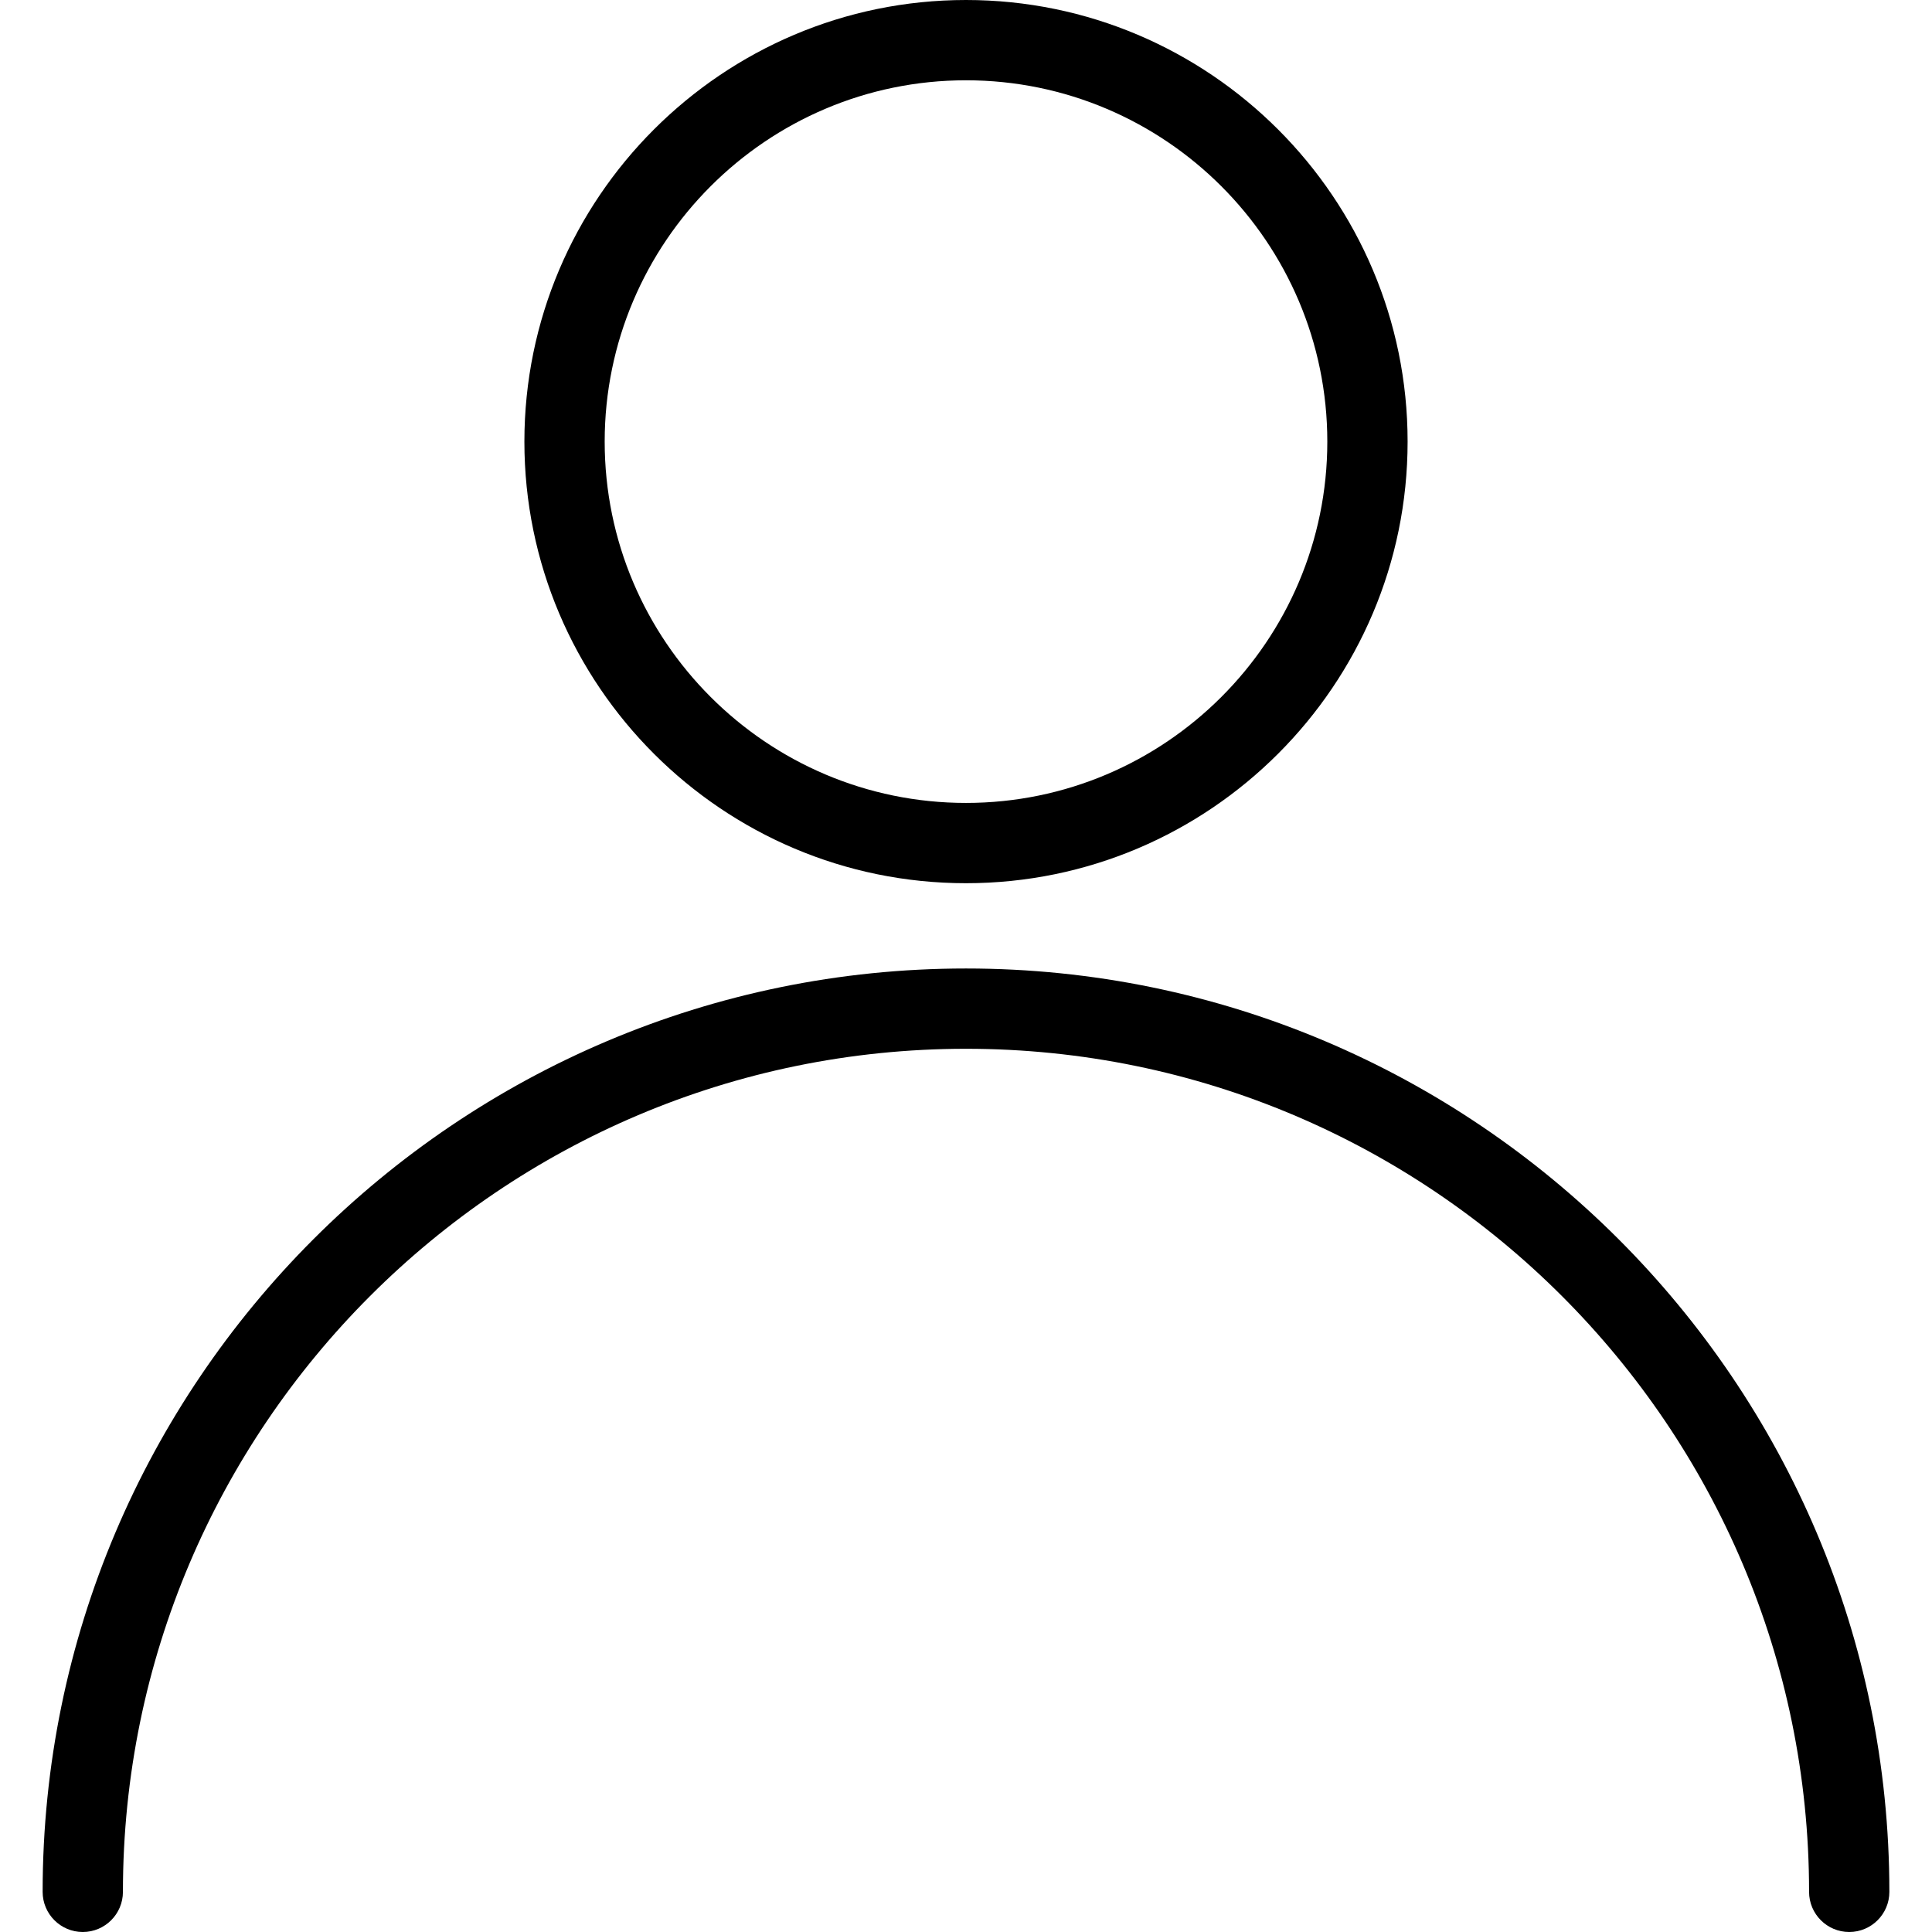
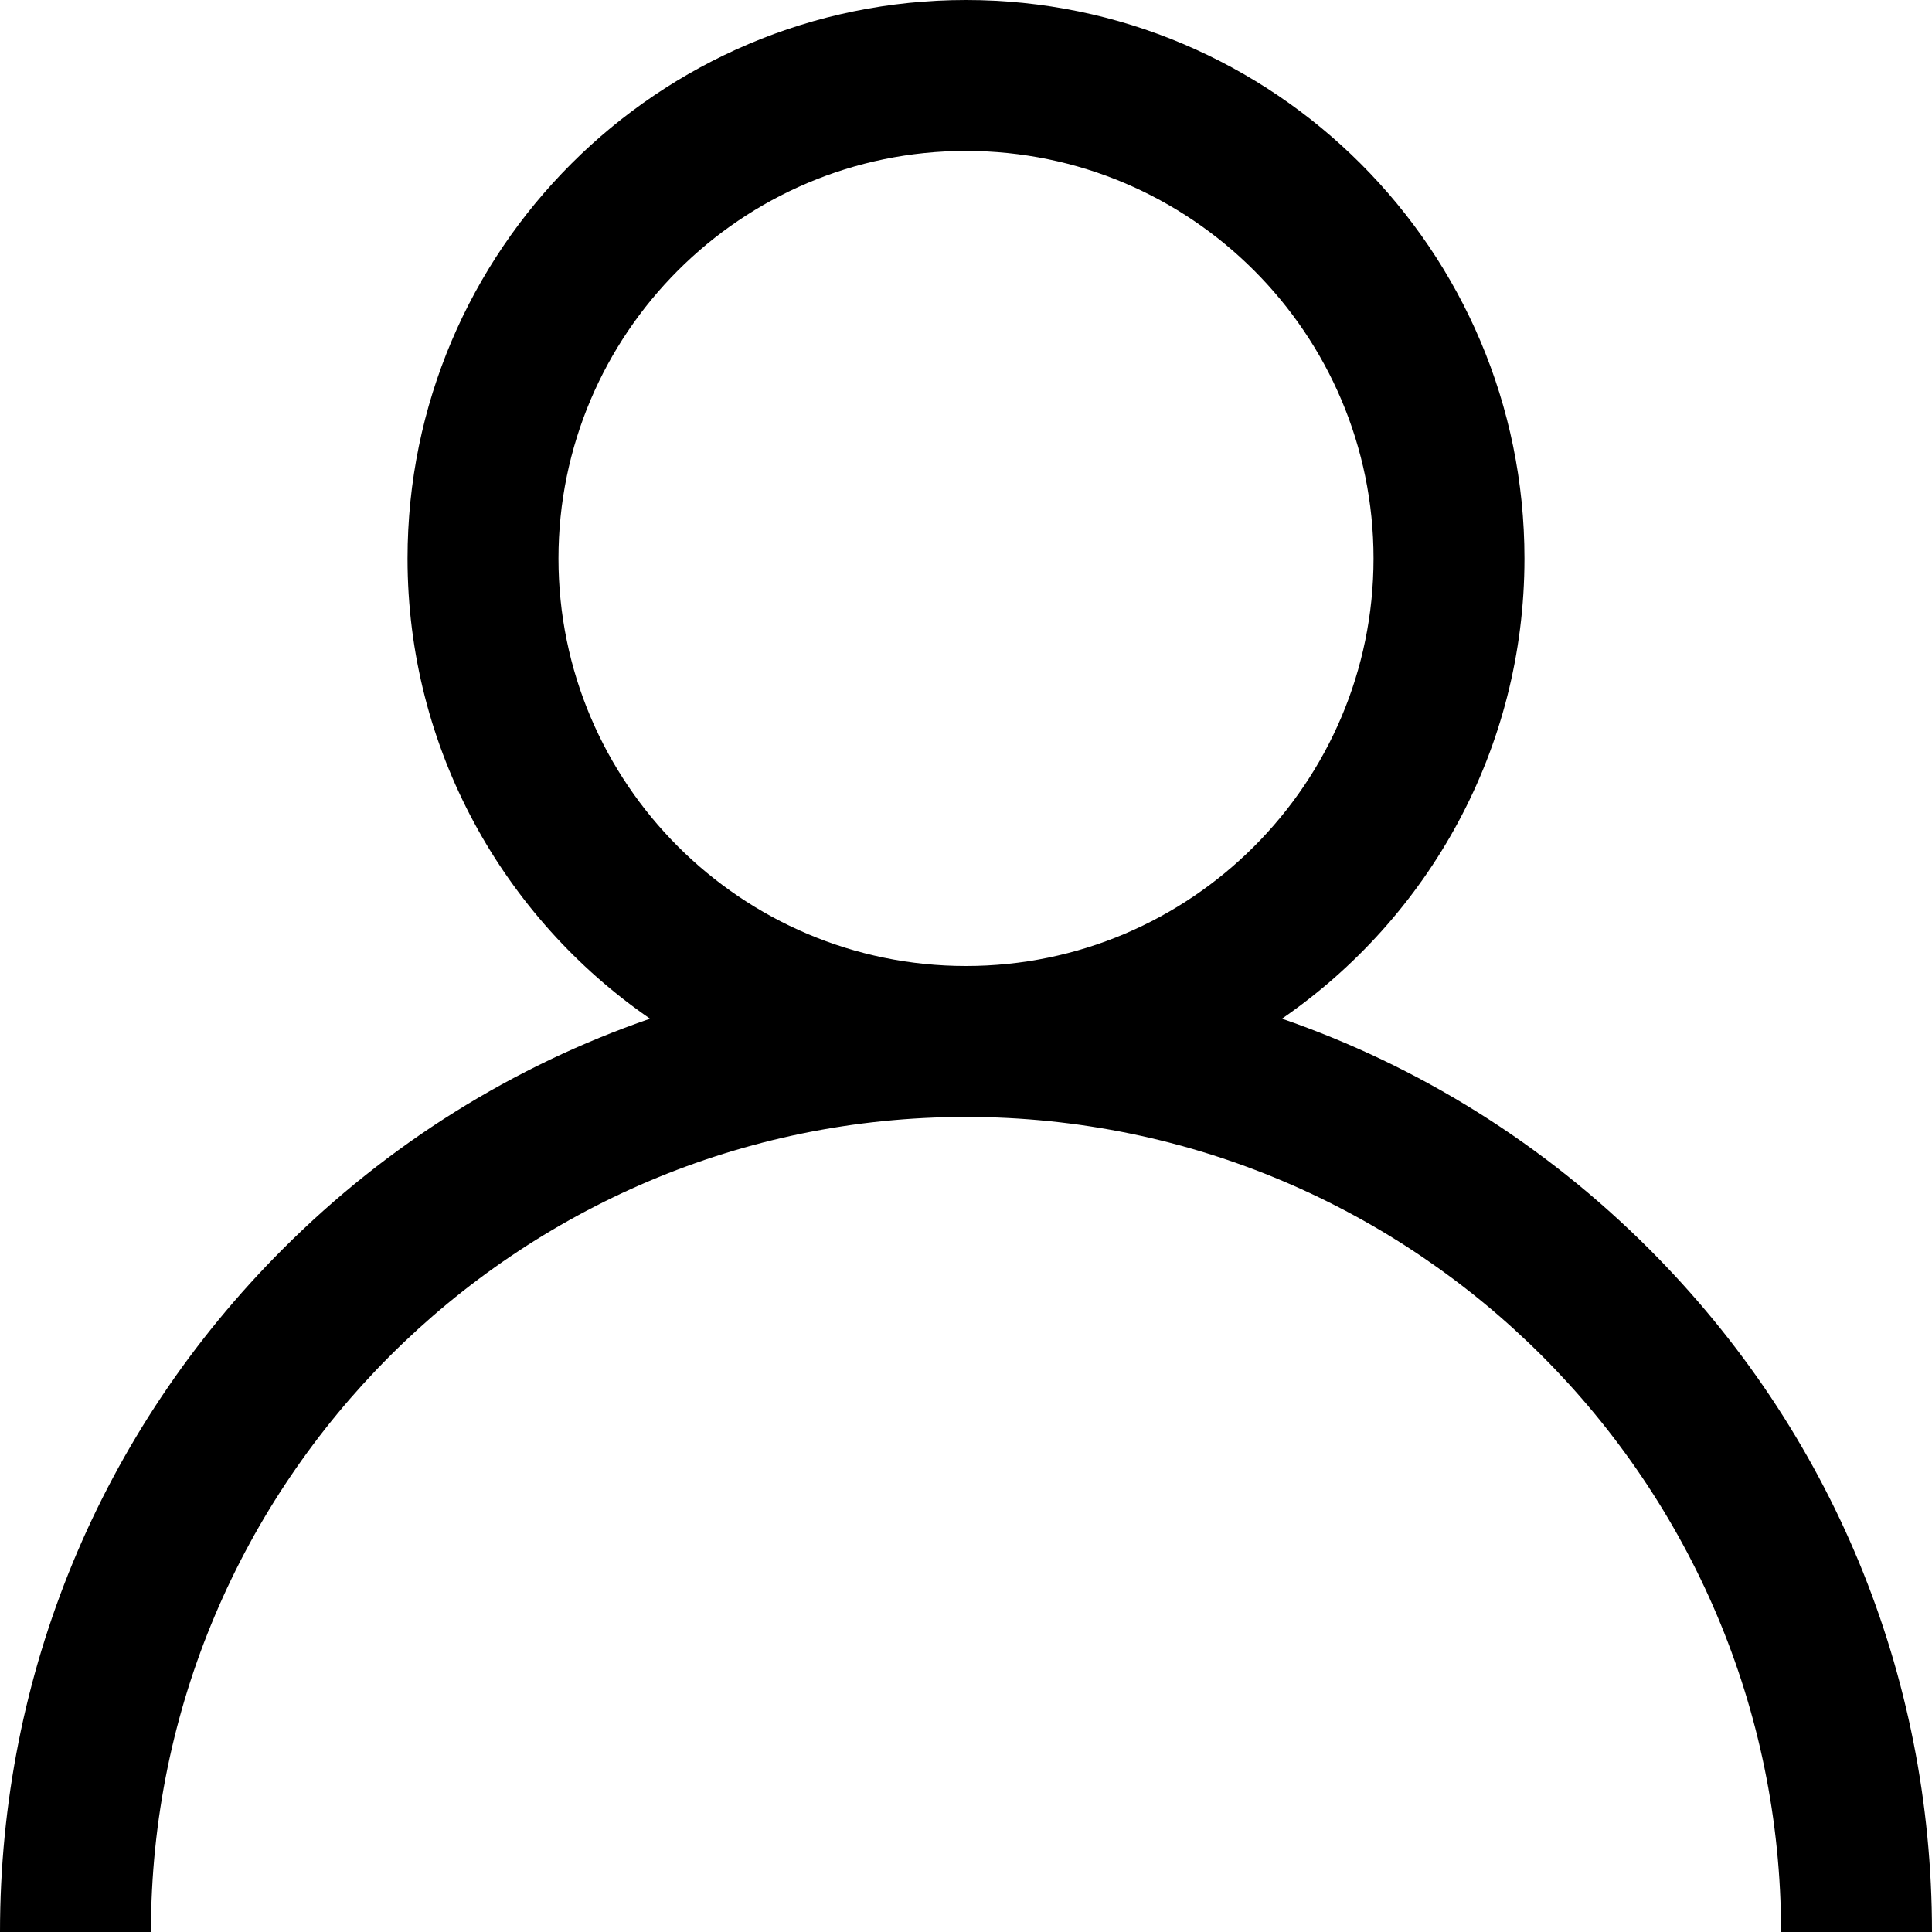
- <svg xmlns="http://www.w3.org/2000/svg" version="1.1" id="Capa_1" x="0px" y="0px" viewBox="0 0 513.323 513.323" style="enable-background:new 0 0 513.323 513.323;" xml:space="preserve">
+ <svg xmlns="http://www.w3.org/2000/svg" version="1.1" id="Capa_1" x="0px" y="0px" viewBox="0 0 512 512" style="enable-background:new 0 0 512 512;" xml:space="preserve">
  <g>
    <g>
-       <path d="M256.661,257.323c-135.275,0-245.333,110.059-245.333,245.333c0,5.888,4.779,10.667,10.667,10.667    s10.667-4.779,10.667-10.667c0-123.52,100.48-224,224-224s224,100.48,224,224c0,5.888,4.779,10.667,10.667,10.667    c5.888,0,10.667-4.779,10.667-10.667C501.995,367.36,391.936,257.323,256.661,257.323z" />
-     </g>
-   </g>
-   <g>
-     <g>
-       <path d="M256.661,0c-64.683,0-117.333,52.629-117.333,117.333s52.651,117.333,117.333,117.333s117.333-52.629,117.333-117.333    S321.344,0,256.661,0z M256.661,213.333c-52.928,0-96-43.072-96-96s43.072-96,96-96c52.928,0,96,43.072,96,96    S309.589,213.333,256.661,213.333z" />
+       <path d="M437.02,330.98c-27.883-27.882-61.071-48.523-97.281-61.018C378.521,243.251,404,198.548,404,148    C404,66.393,337.607,0,256,0S108,66.393,108,148c0,50.548,25.479,95.251,64.262,121.962    c-36.21,12.495-69.398,33.136-97.281,61.018C26.629,379.333,0,443.62,0,512h40c0-119.103,96.897-216,216-216s216,96.897,216,216    h40C512,443.62,485.371,379.333,437.02,330.98z M256,256c-59.551,0-108-48.448-108-108S196.449,40,256,40    c59.551,0,108,48.448,108,108S315.551,256,256,256z" />
    </g>
  </g>
  <g>
</g>
  <g>
</g>
  <g>
</g>
  <g>
</g>
  <g>
</g>
  <g>
</g>
  <g>
</g>
  <g>
</g>
  <g>
</g>
  <g>
</g>
  <g>
</g>
  <g>
</g>
  <g>
</g>
  <g>
</g>
  <g>
</g>
</svg>
